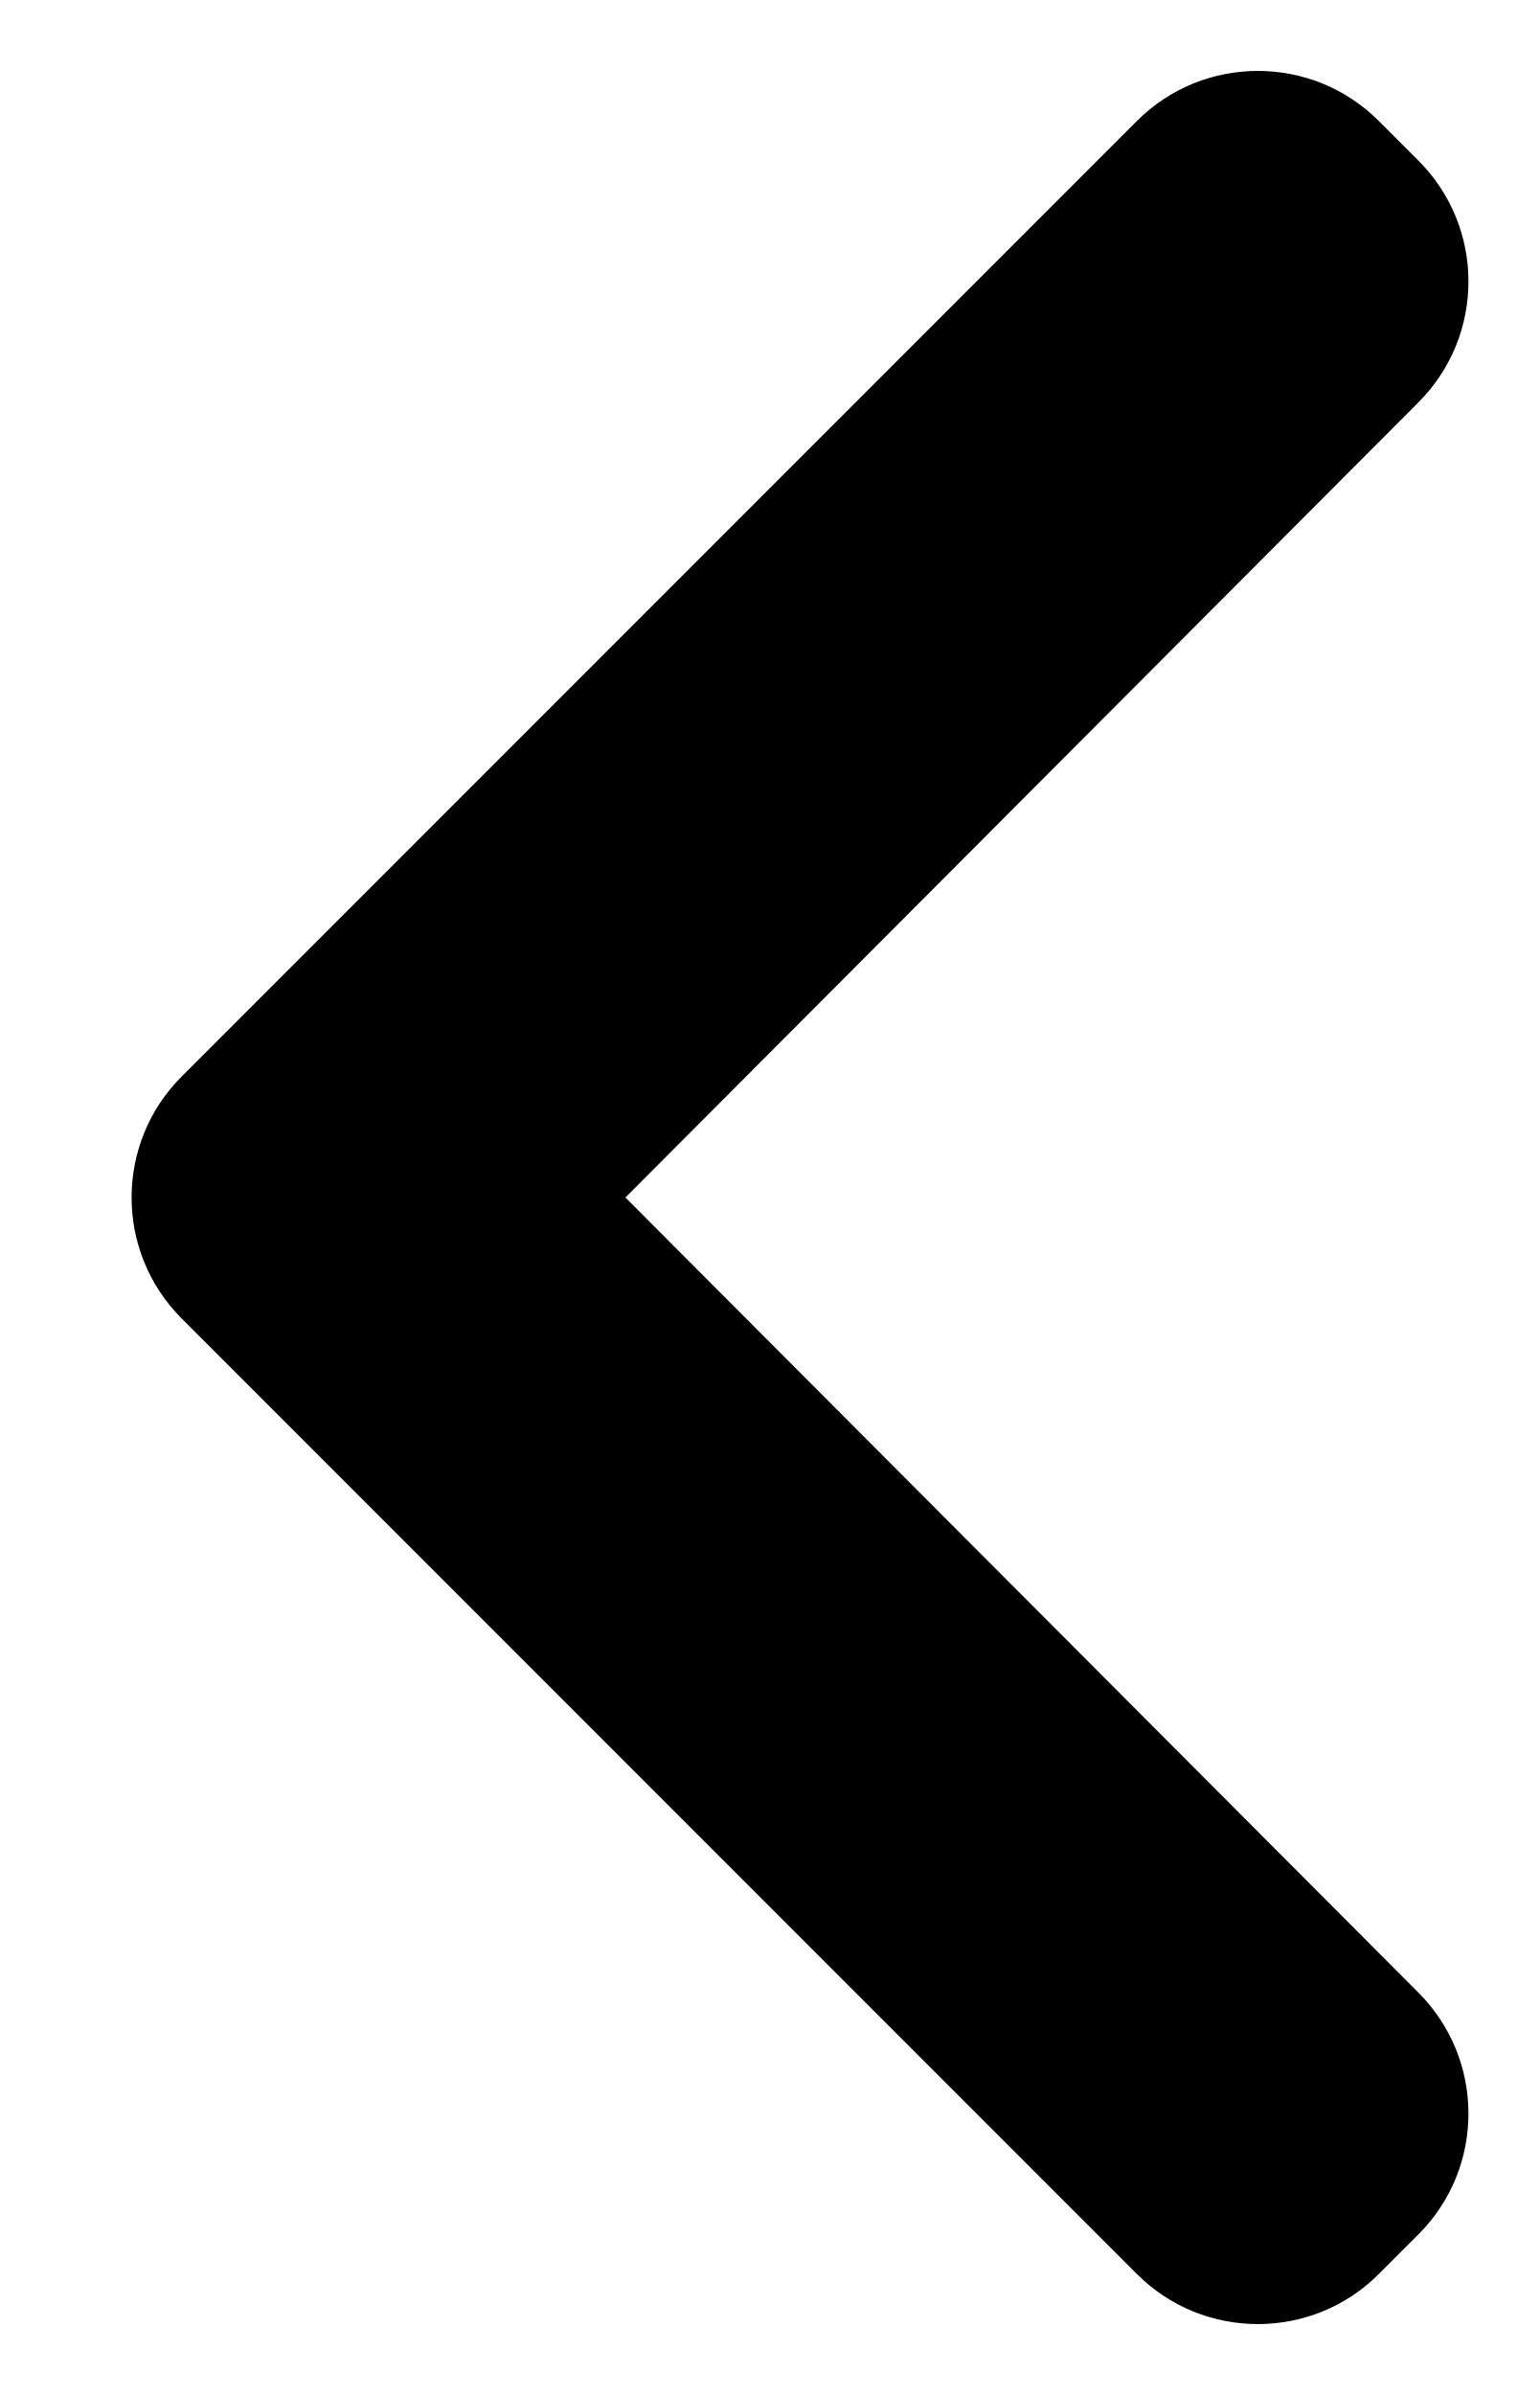
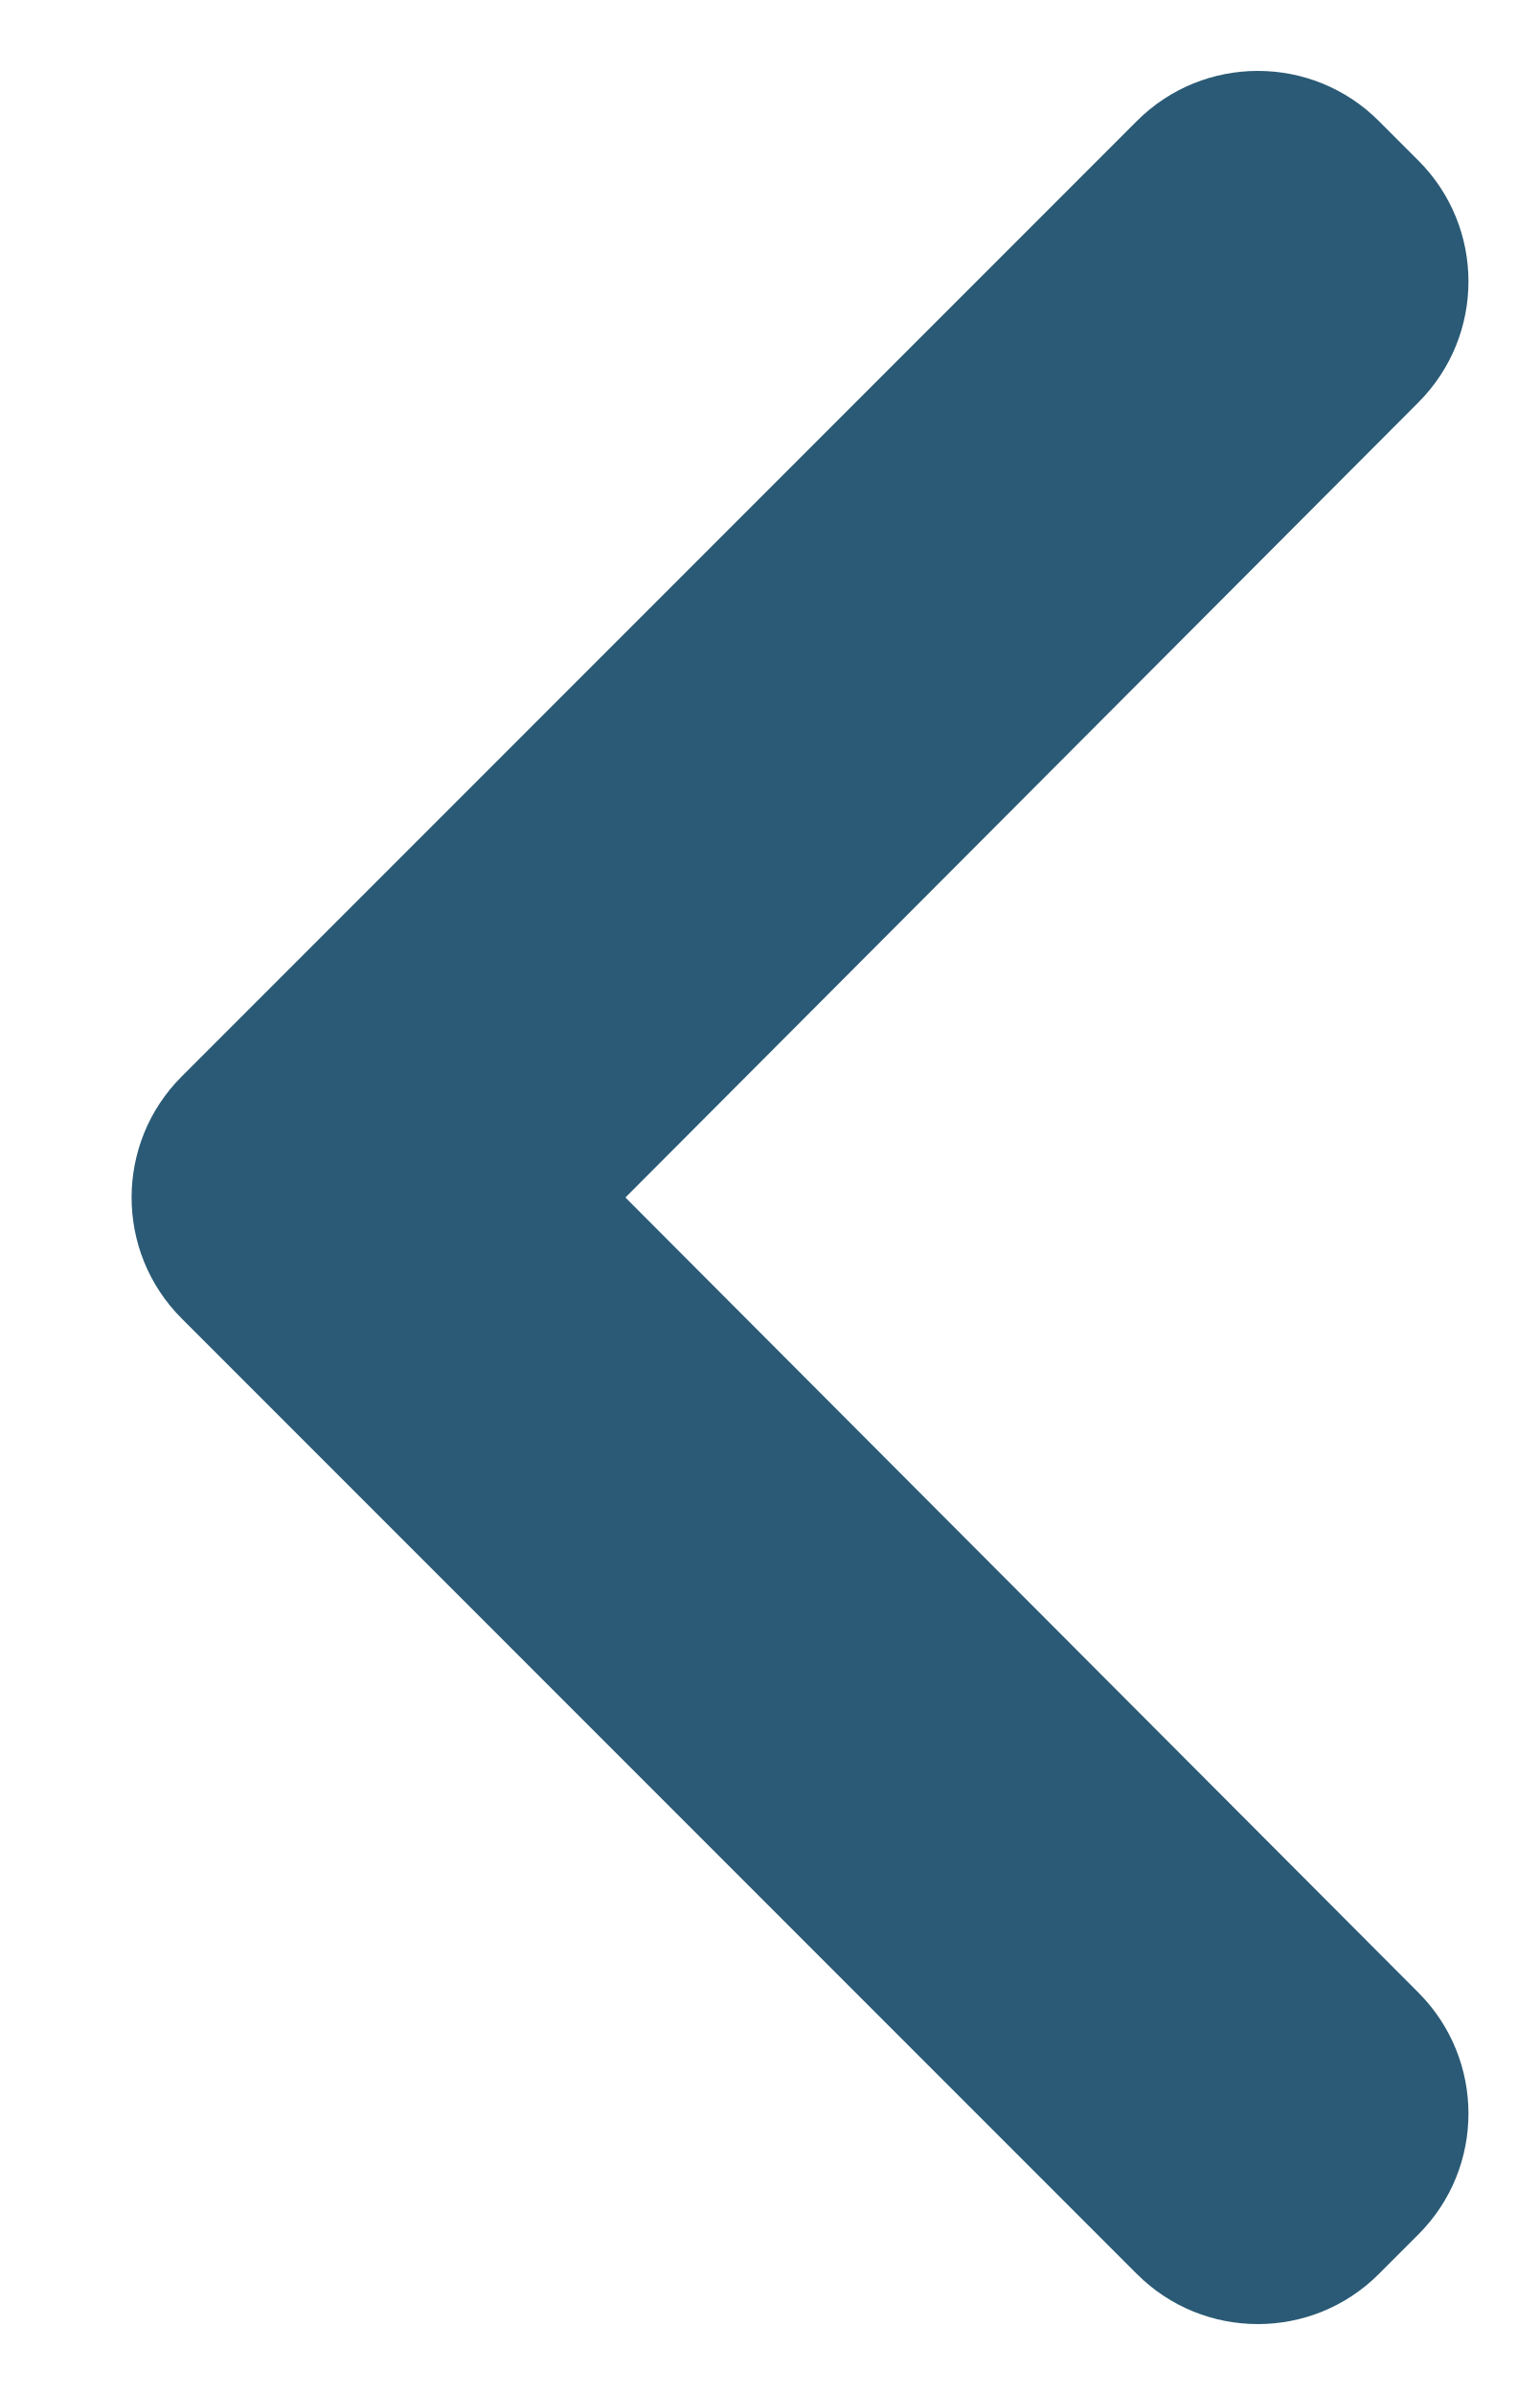
<svg xmlns="http://www.w3.org/2000/svg" width="9" height="14" viewBox="0 0 9 14" fill="none">
-   <path d="M8.294 0.939C8.684 1.329 8.684 1.961 8.294 2.352L3.657 7L8.294 11.648C8.684 12.039 8.684 12.671 8.294 13.061L8.062 13.293C7.672 13.683 7.038 13.683 6.648 13.293L1.062 7.707C0.672 7.317 0.672 6.683 1.062 6.293L6.648 0.707C7.038 0.317 7.672 0.317 8.062 0.707L8.294 0.939Z" fill="black" />
+   <path d="M8.294 0.939C8.684 1.329 8.684 1.961 8.294 2.352L3.657 7L8.294 11.648C8.684 12.039 8.684 12.671 8.294 13.061L8.062 13.293C7.672 13.683 7.038 13.683 6.648 13.293L1.062 7.707C0.672 7.317 0.672 6.683 1.062 6.293L6.648 0.707C7.038 0.317 7.672 0.317 8.062 0.707L8.294 0.939Z" fill="#2A5A75" />
</svg>
